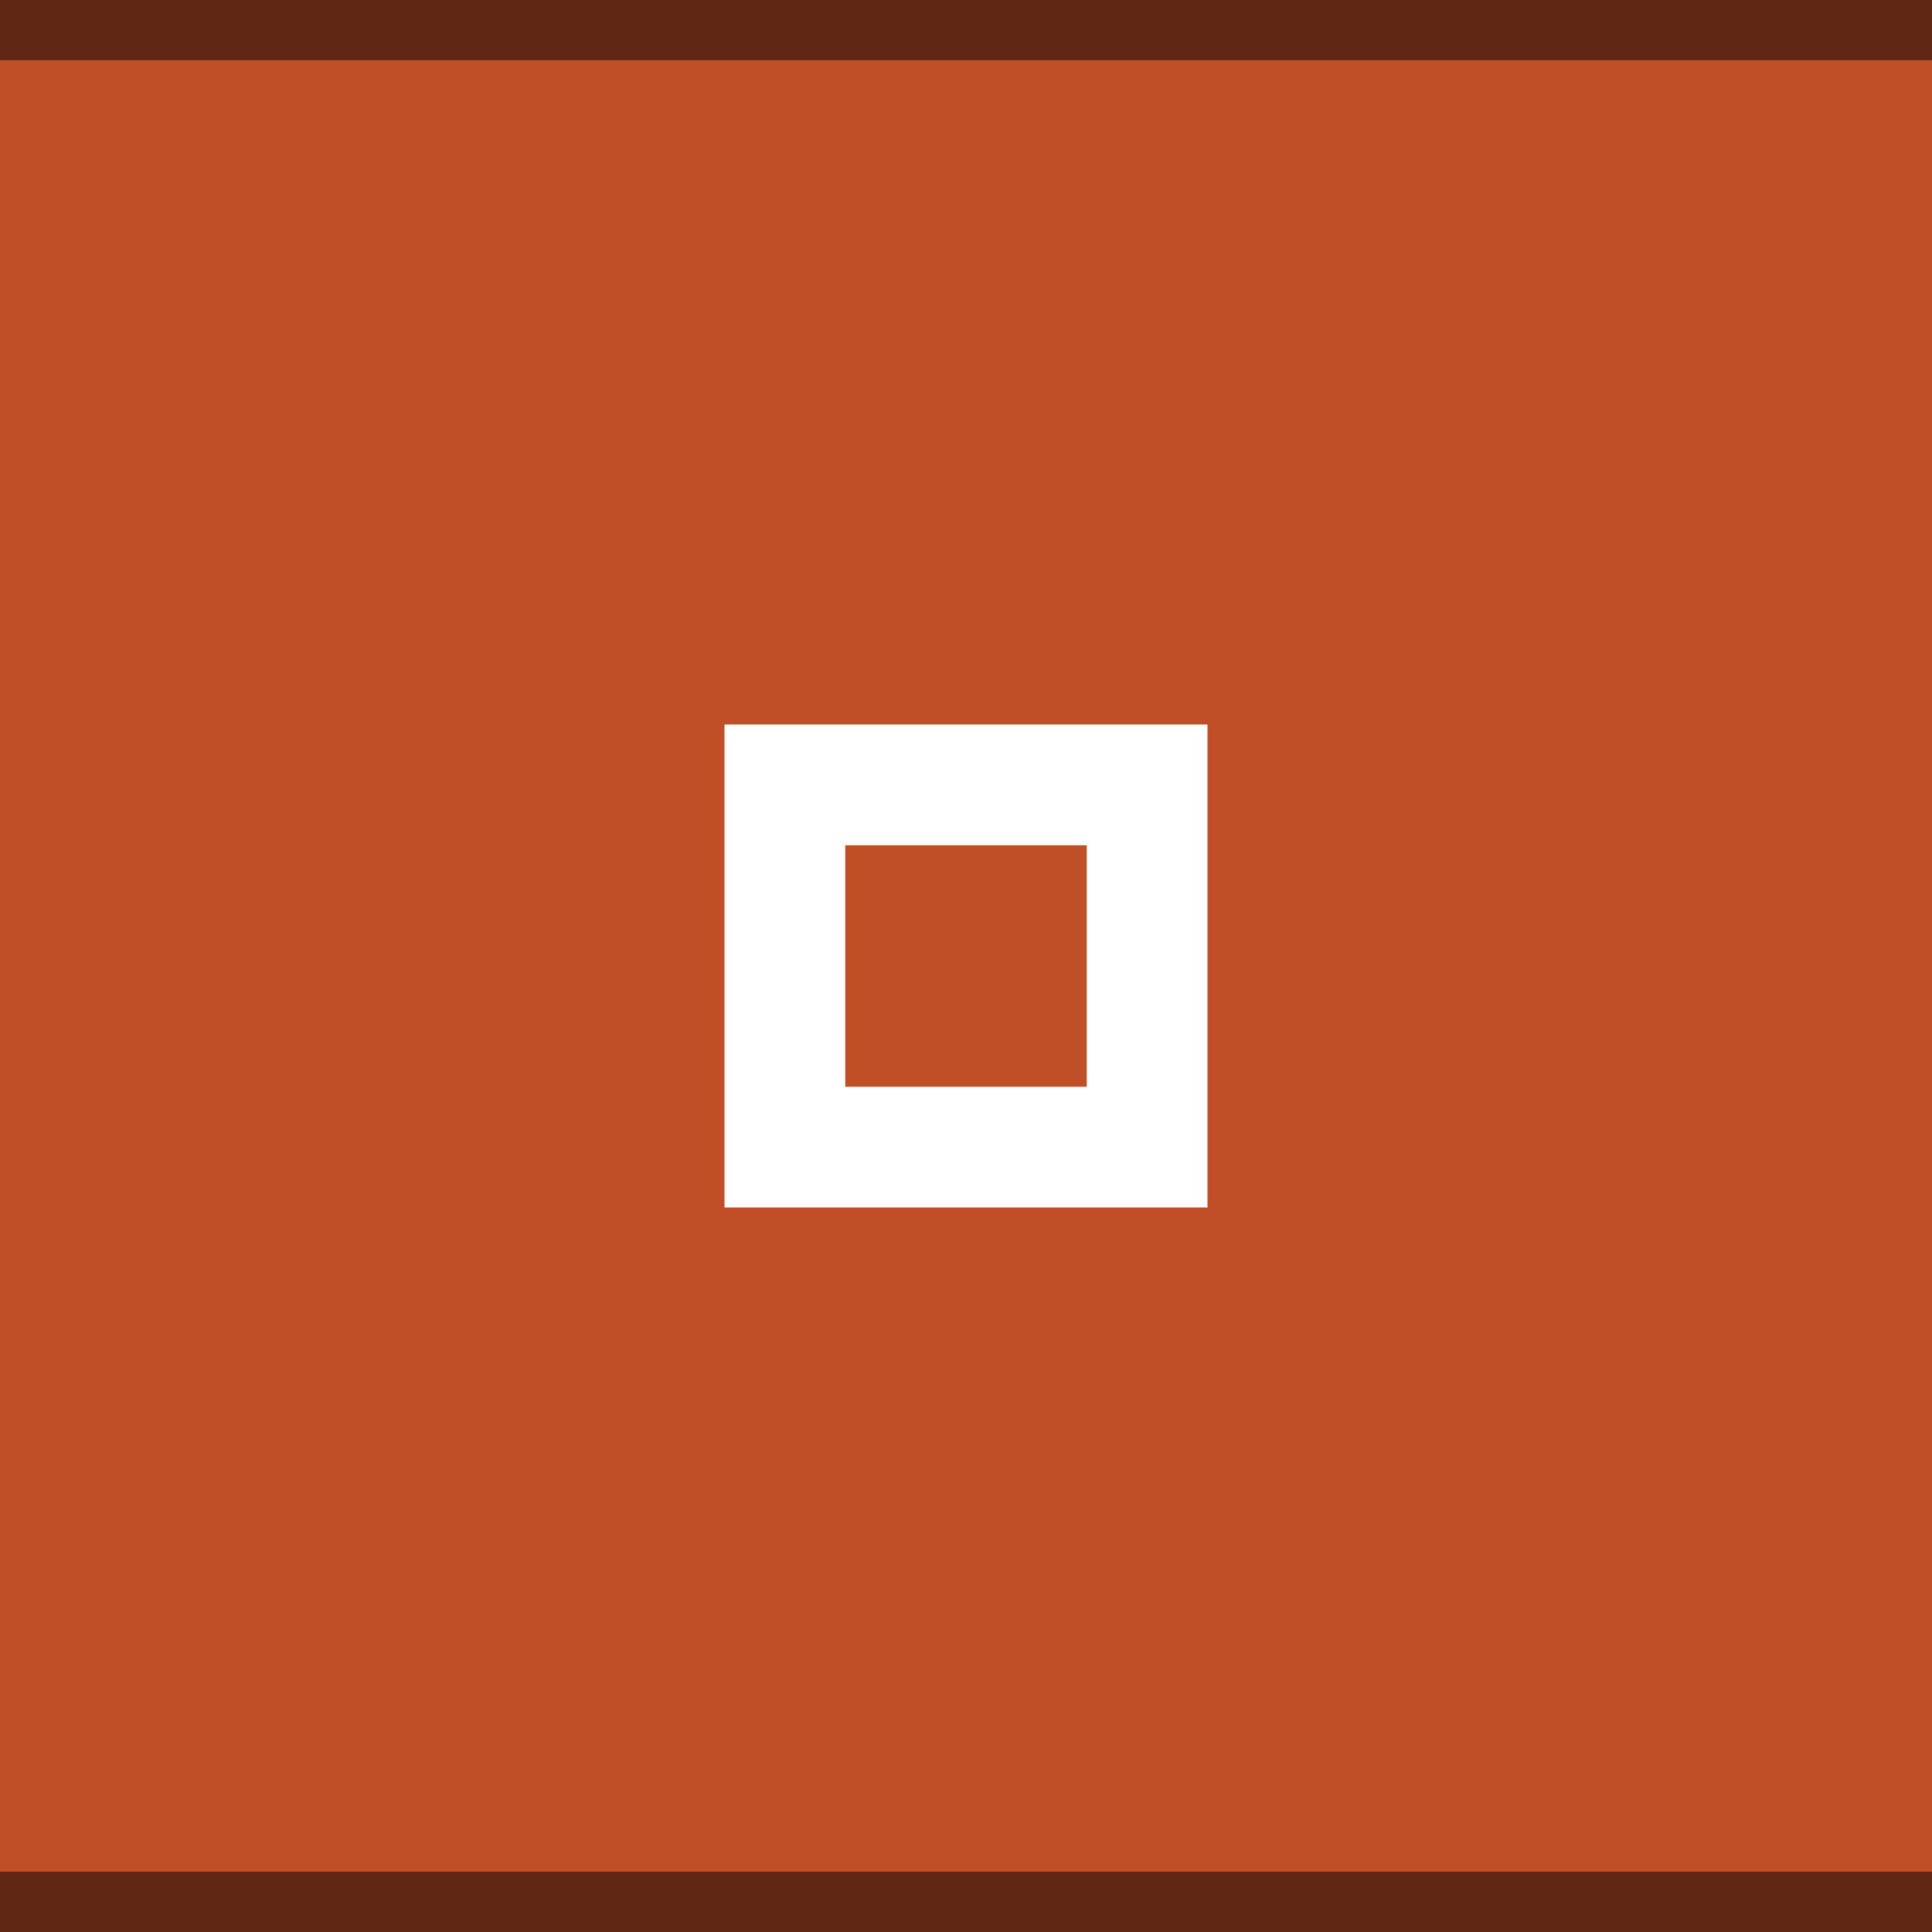
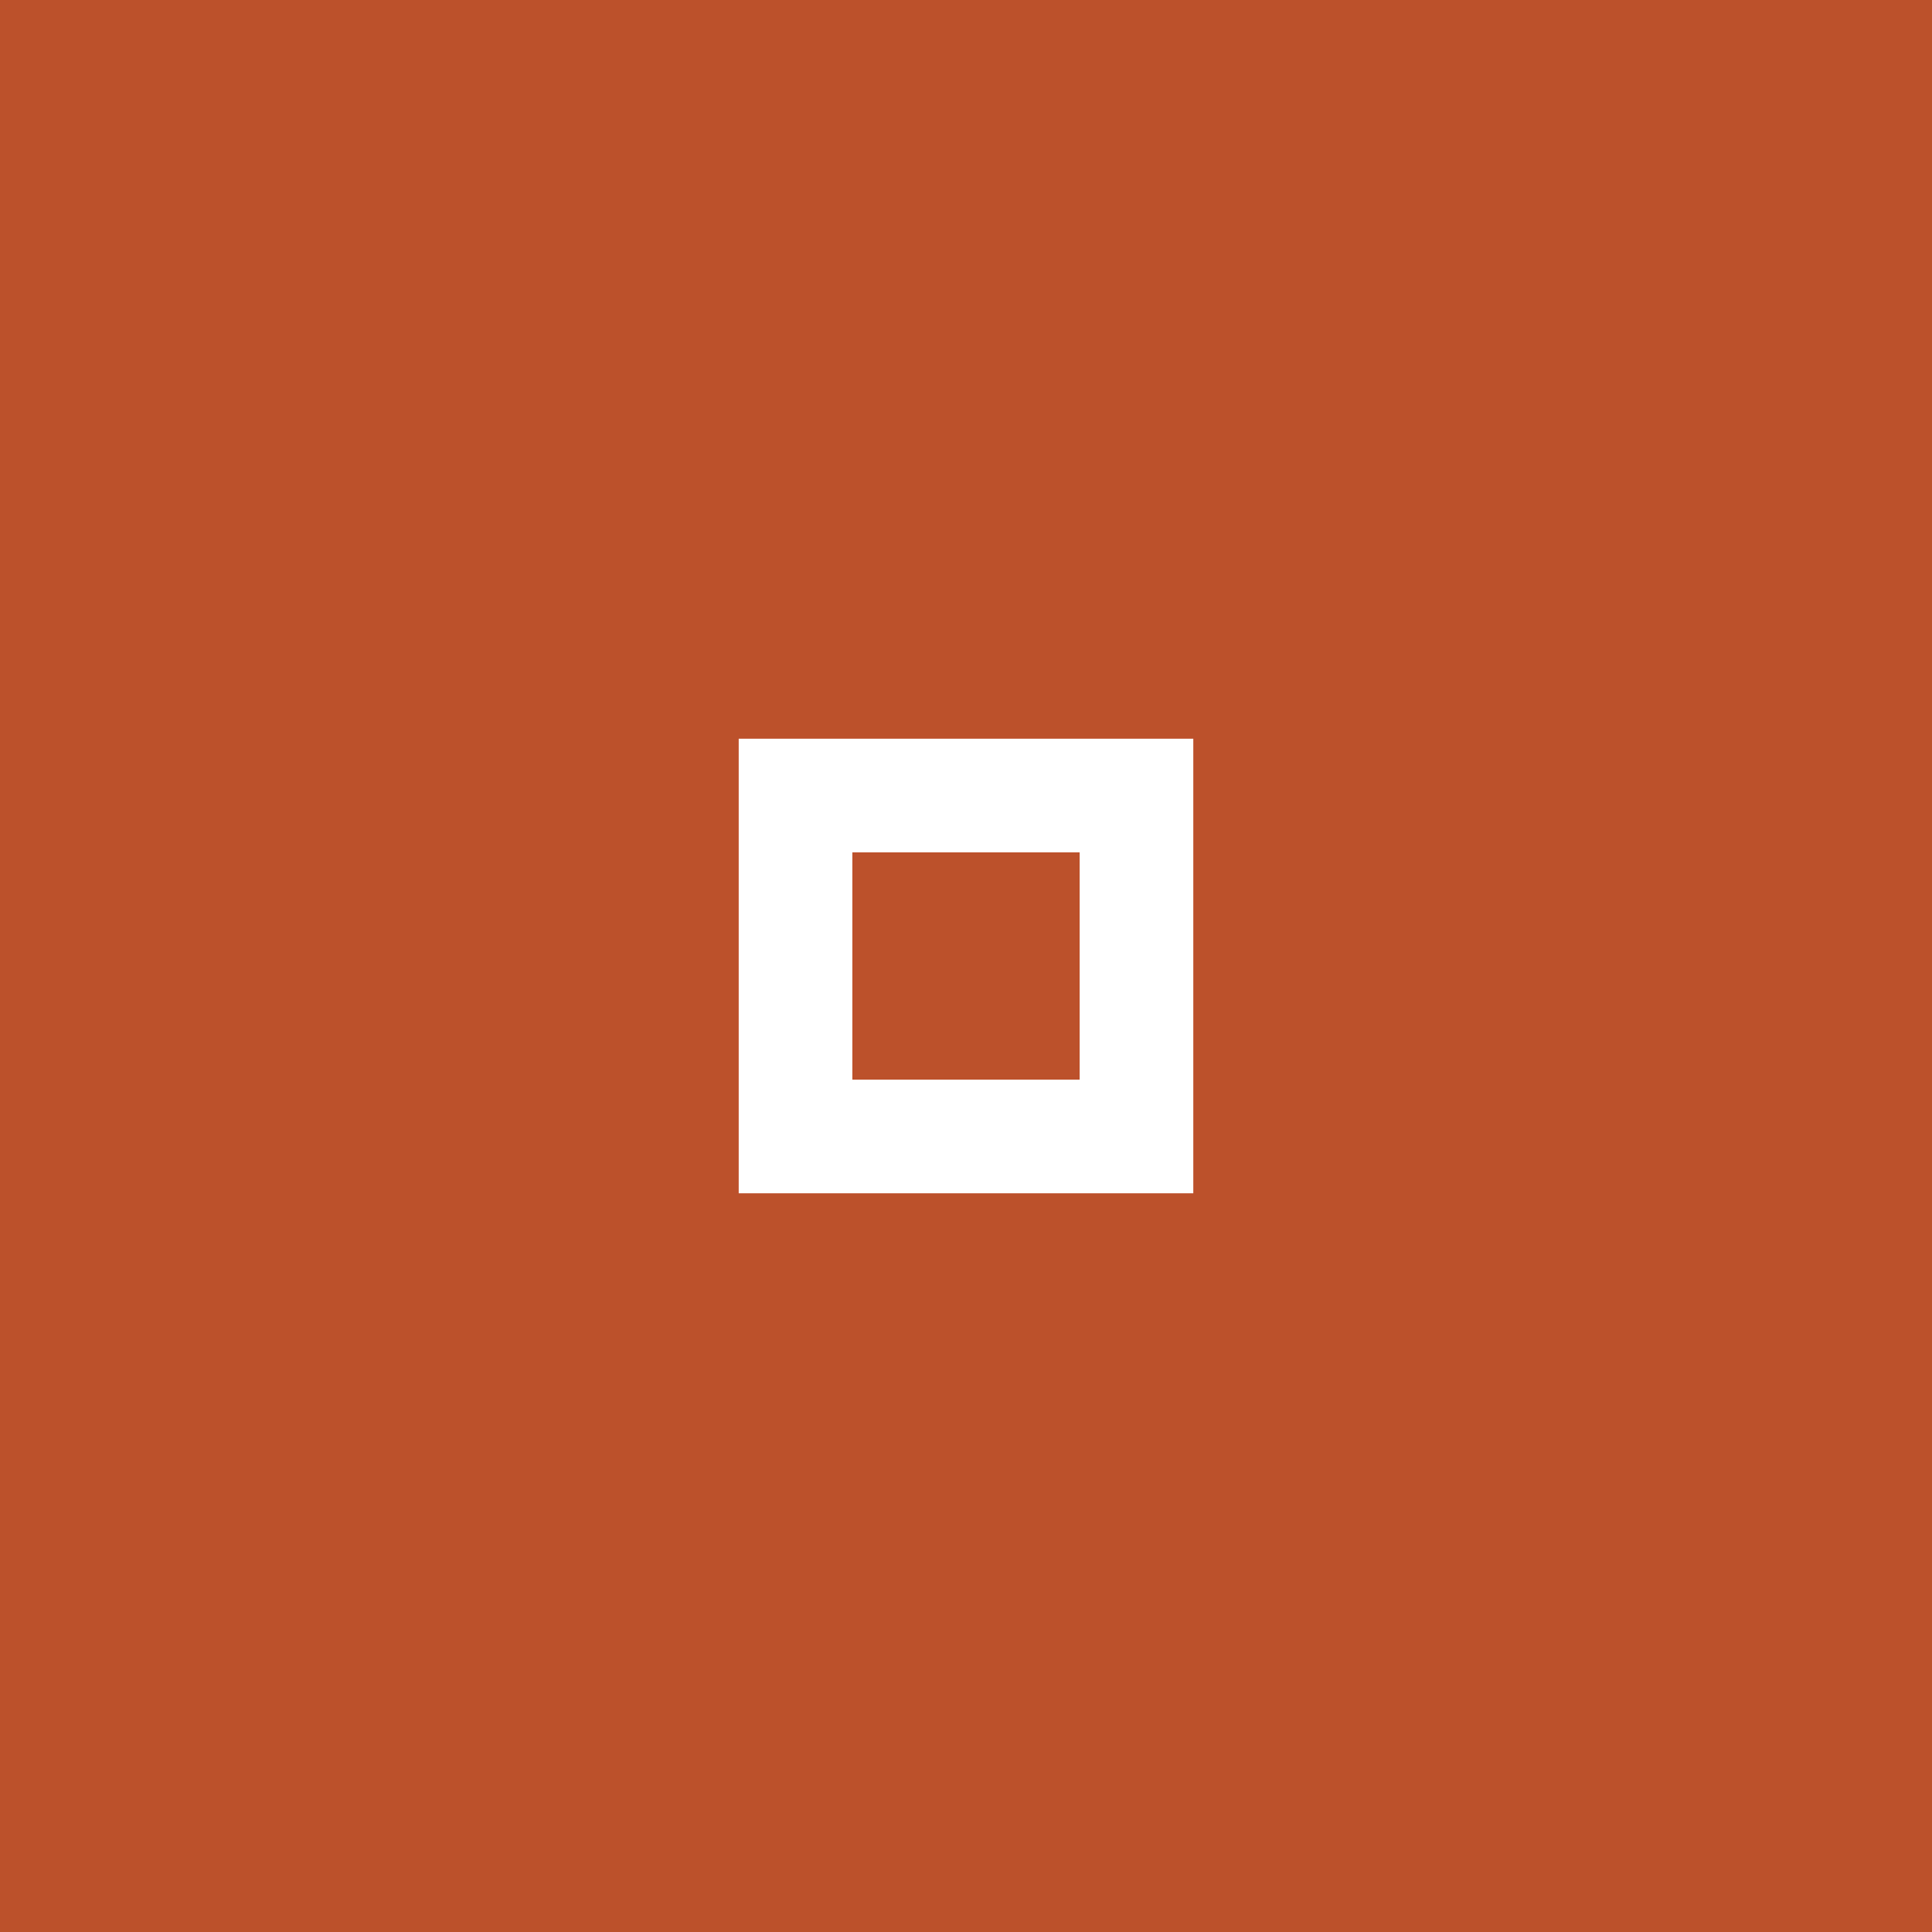
- <svg xmlns="http://www.w3.org/2000/svg" id="svg12" version="1.1" viewBox="0 0 32 32" height="32" width="32">
+ <svg xmlns="http://www.w3.org/2000/svg" id="svg12" version="1.1" viewBox="0 0 34 34" height="34" width="34">
  <defs id="defs16" />
-   <rect style="fill:#c04f28;fill-opacity:1" id="rect2" fill="#E0E0E0" height="32" width="32" />
-   <g style="opacity:1;fill:#ffffff;fill-opacity:1" id="g10" opacity="0.6" fill="#000000">
-     <circle id="circle6" opacity="0" r="12" cy="16" cx="16" style="fill:#ffffff;fill-opacity:1" />
-     <path id="path8" d="m12 12v8h8v-8zm2 2h4v4h-4z" style="fill:#ffffff;fill-opacity:1" />
-   </g>
-   <rect width="32" height="1" fill="#FFFFFF" fill-opacity="0.4" id="rect166" style="opacity:0.5;fill:#000000;fill-opacity:1" x="0" y="0" />
-   <rect width="32" height="1" fill="#FFFFFF" fill-opacity="0.4" id="rect166-3" style="opacity:0.5;fill:#000000;fill-opacity:1" x="0" y="31" />
+   <rect style="fill:#bc512b;fill-opacity:1;stroke-width:1.125" id="rect2" fill="#E0E0E0" height="36" width="36" x="-1" y="-1" />
+   <path id="path8-3" d="m 13,13 v 8 h 8 v -8 z m 2,2 h 4 v 4 h -4 z" style="fill:#ffffff" />
</svg>
